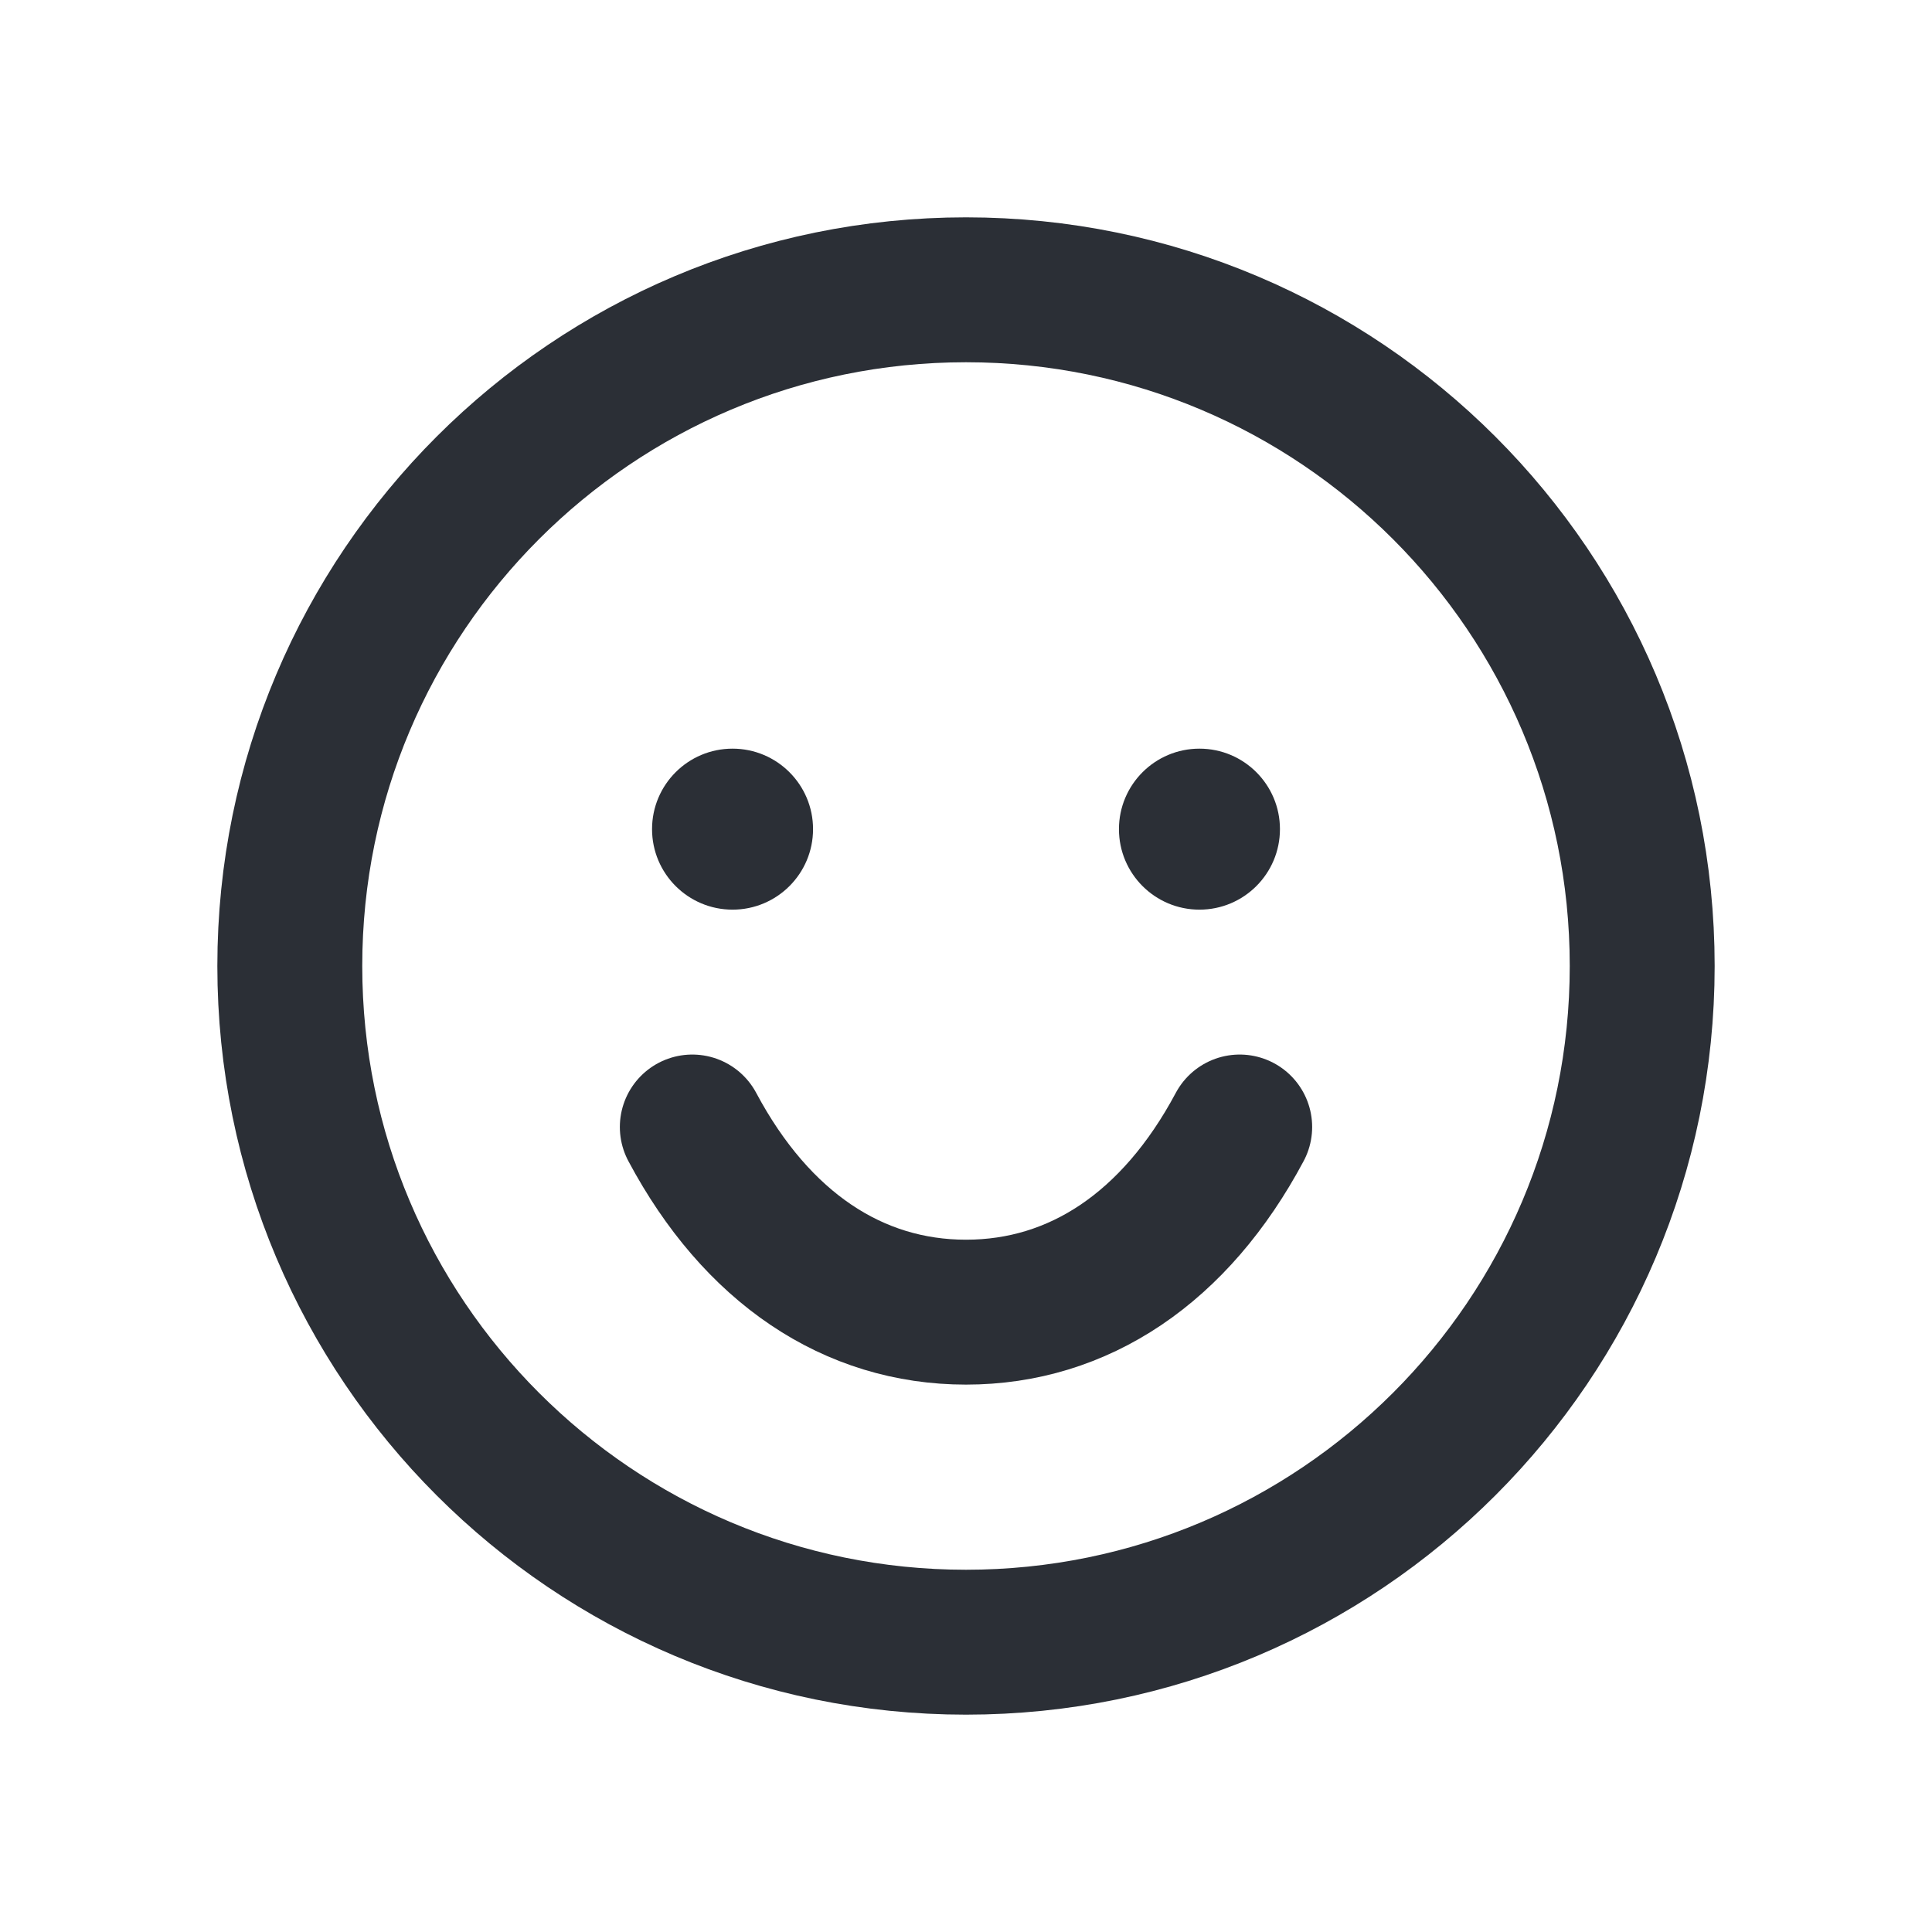
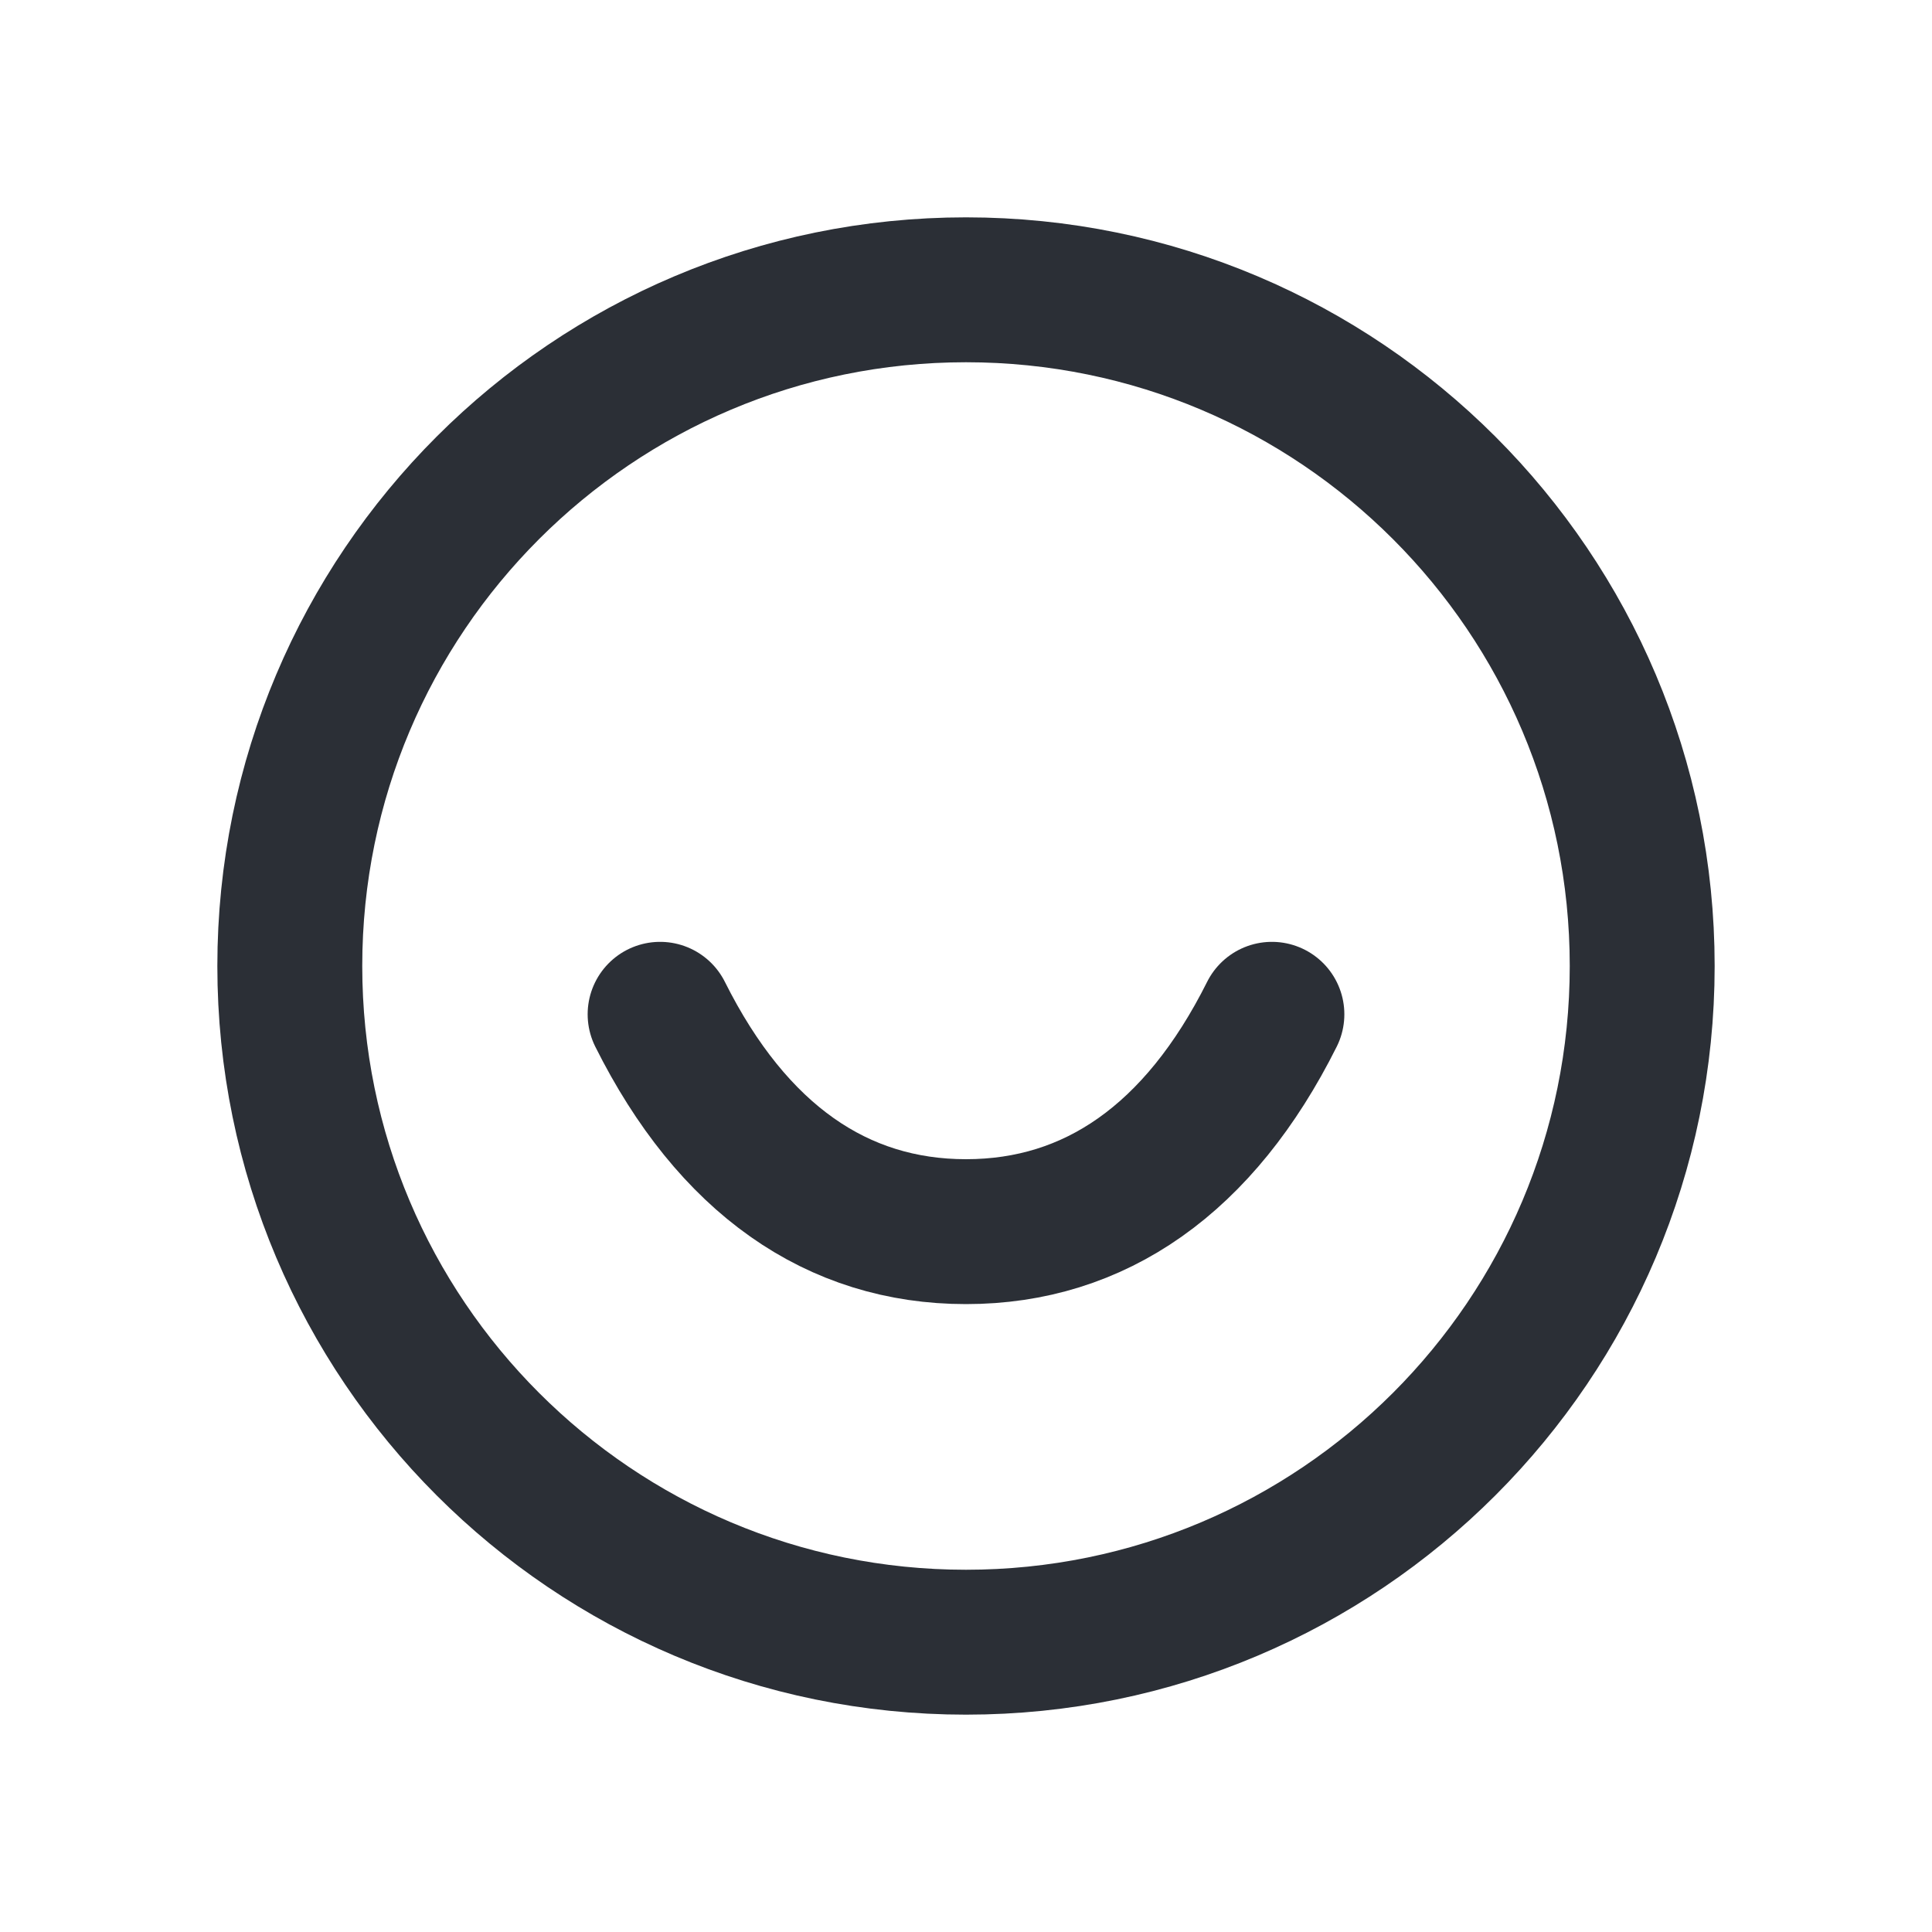
<svg xmlns="http://www.w3.org/2000/svg" width="24" height="24" viewBox="0 0 24 24" fill="none">
  <circle cx="12" cy="12" r="8.4" stroke="#2B2F36" stroke-width="1.8" />
-   <circle cx="9.1" cy="10.3" r="1" fill="#2B2F36" />
-   <circle cx="14.9" cy="10.3" r="1" fill="#2B2F36" />
-   <path d="M8.6 14c.8 1.5 2 2.3 3.4 2.3s2.6-.8 3.4-2.3" stroke="#2B2F36" stroke-width="1.8" stroke-linecap="round" />
+   <path d="M8.2 12.6c.9 1.8 2.2 2.7 3.8 2.7s2.9-.9 3.8-2.7" stroke="#2B2F36" stroke-width="1.8" stroke-linecap="round" />
</svg>
